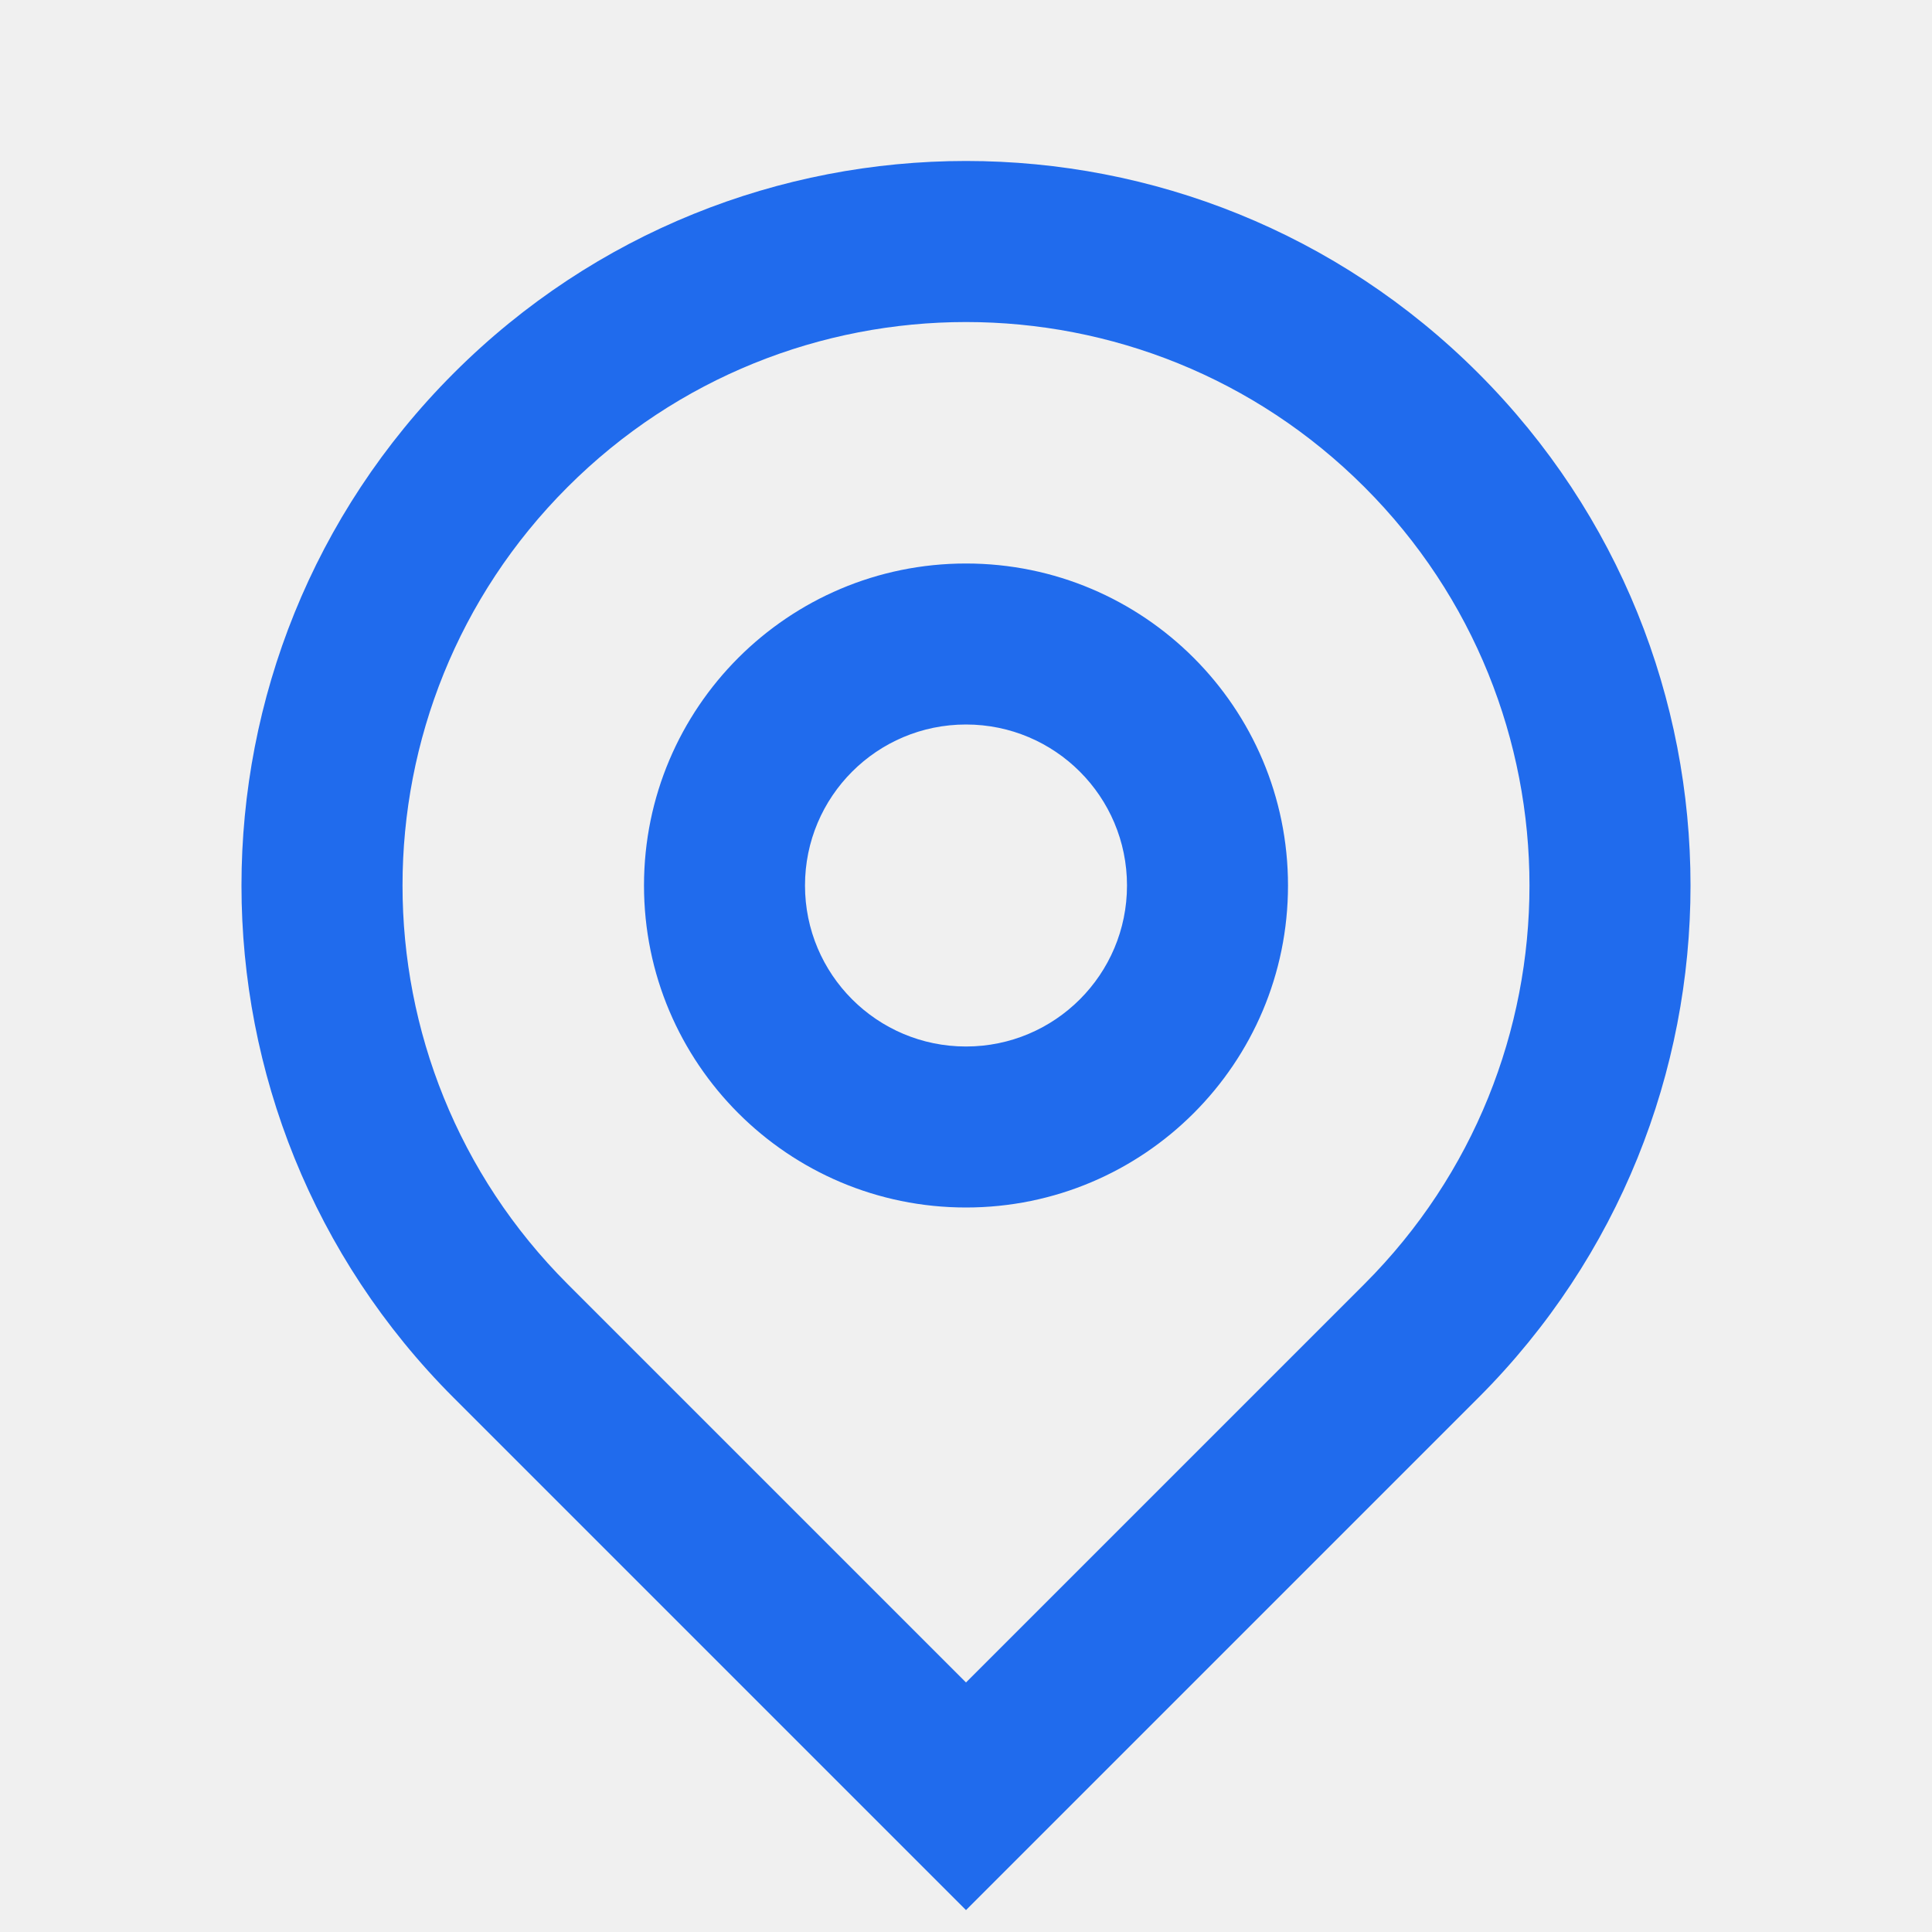
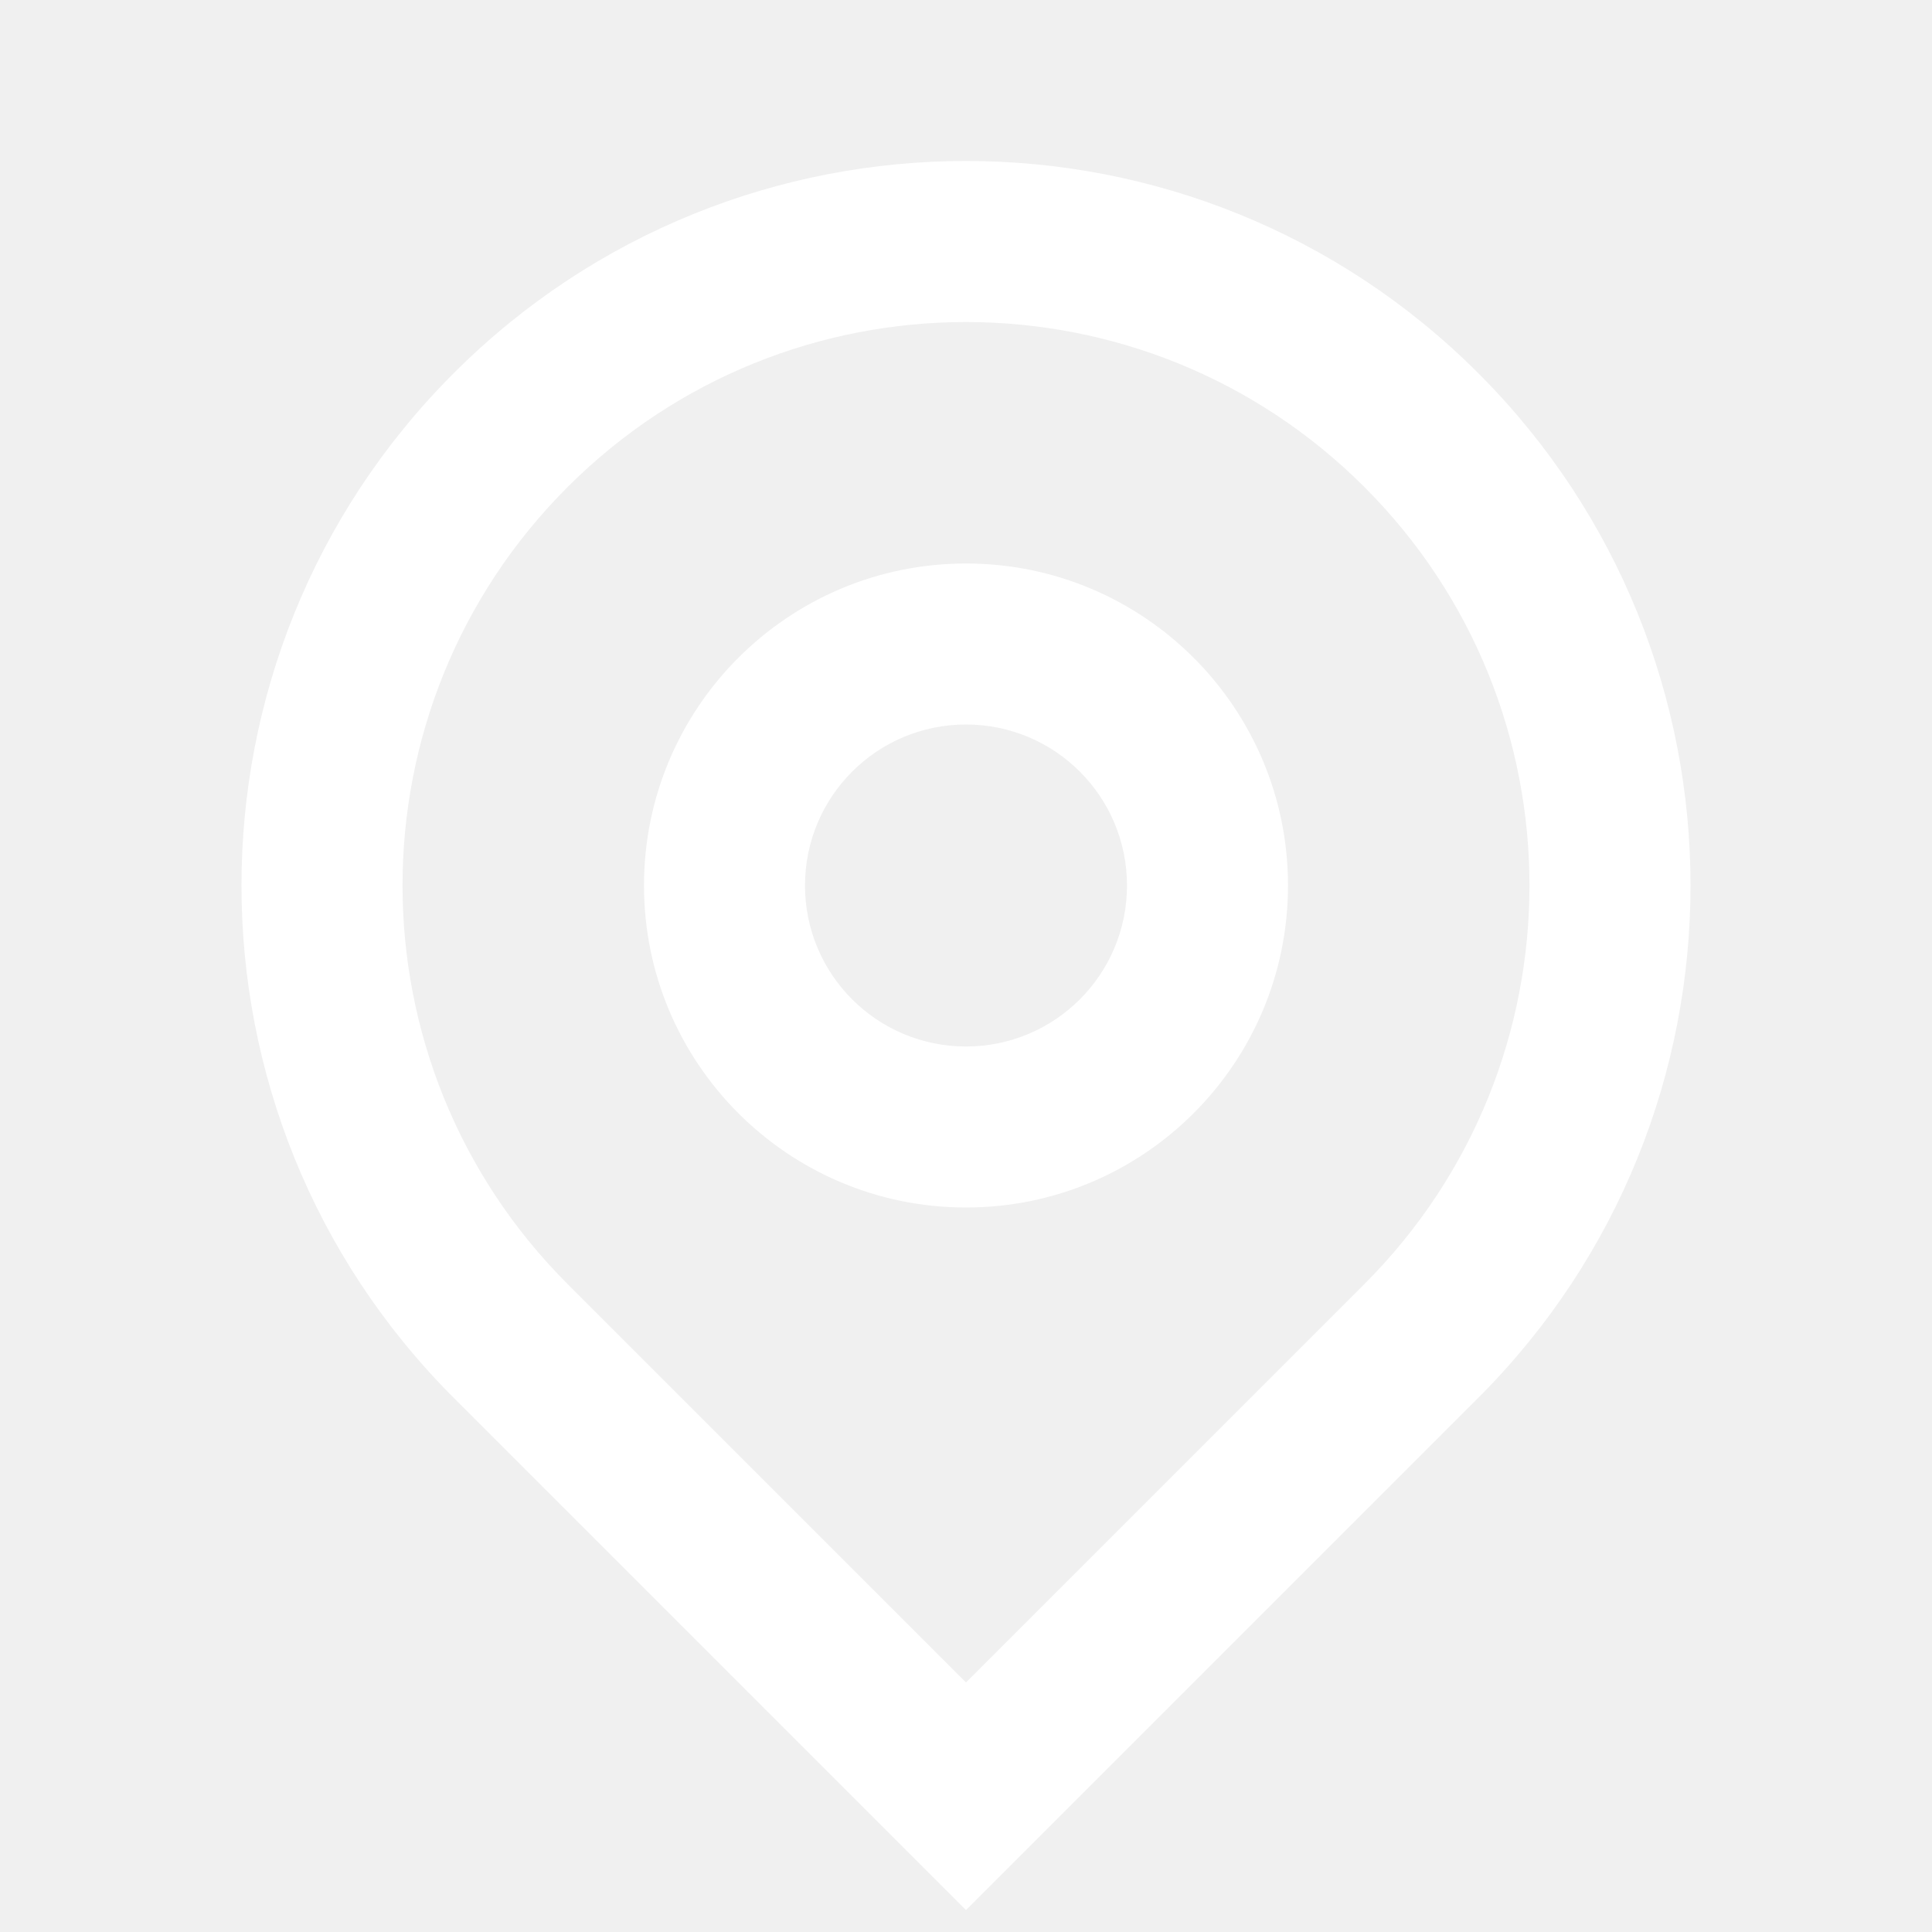
<svg xmlns="http://www.w3.org/2000/svg" viewBox="0 0 24 24" class="design-iconfont">
  <defs>
    <filter color-interpolation-filters="auto" id="w8ug6lz0va">
-       <feColorMatrix in="SourceGraphic" values="0 0 0 0 0.125 0 0 0 0 0.42 0 0 0 0 0.929 0 0 0 1 0" />
+       <feColorMatrix in="SourceGraphic" values="1 1 1 1 1                                                  1 1 1 1 1                                                  1 1 1 1 1                                                  0 0 0 1 0" />
    </filter>
  </defs>
  <g filter="url(#w8ug6lz0va)" fill="none" fill-rule="evenodd">
    <path d="M12,20.9 L16.95,15.95 C19.683,13.216 19.683,8.784 16.95,6.051 C14.216,3.317 9.784,3.317 7.05,6.051 C4.317,8.784 4.317,13.216 7.05,15.95 L12,20.9 Z M12,23.728 L5.636,17.364 C2.121,13.849 2.121,8.151 5.636,4.636 C9.151,1.121 14.849,1.121 18.364,4.636 C21.879,8.151 21.879,13.849 18.364,17.364 L12,23.728 L12,23.728 Z M12,13 C13.105,13 14,12.105 14,11 C14,9.895 13.105,9 12,9 C10.895,9 10,9.895 10,11 C10,12.105 10.895,13 12,13 Z M12,15 C9.791,15 8,13.209 8,11 C8,8.791 9.791,7 12,7 C14.209,7 16,8.791 16,11 C16,13.209 14.209,15 12,15 Z" fill="#FFF" fill-rule="nonzero" />
  </g>
</svg>
